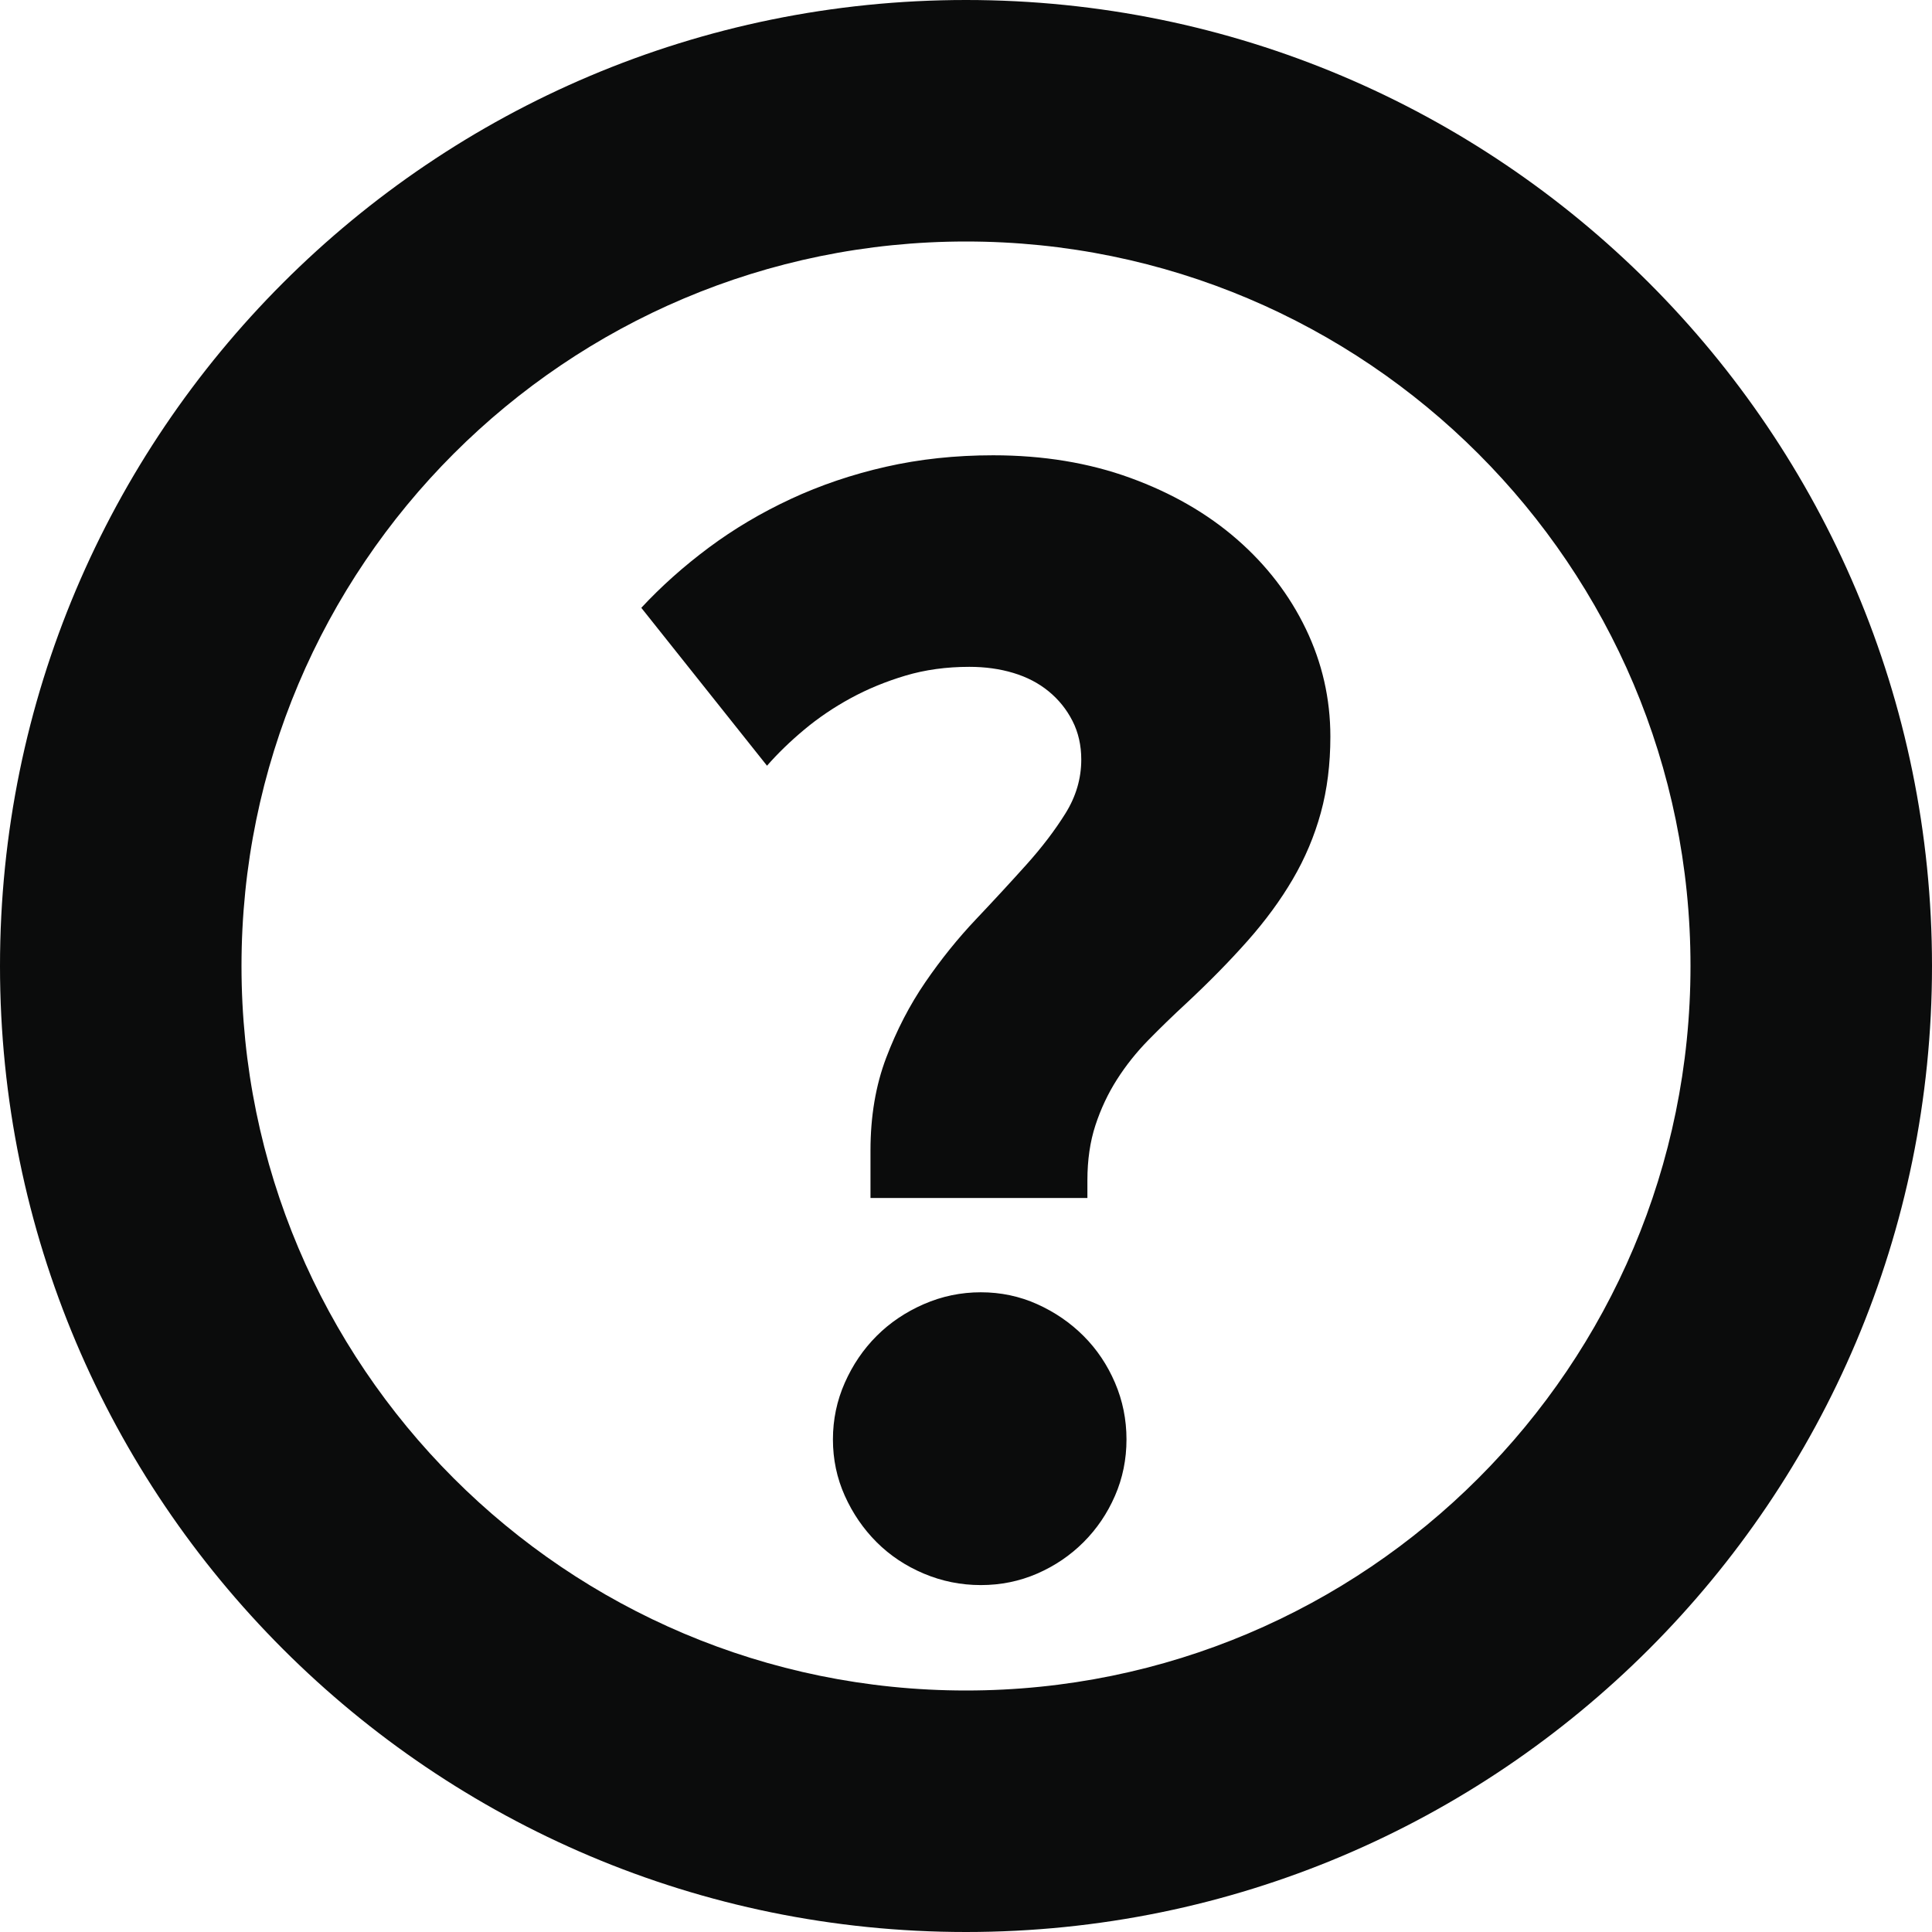
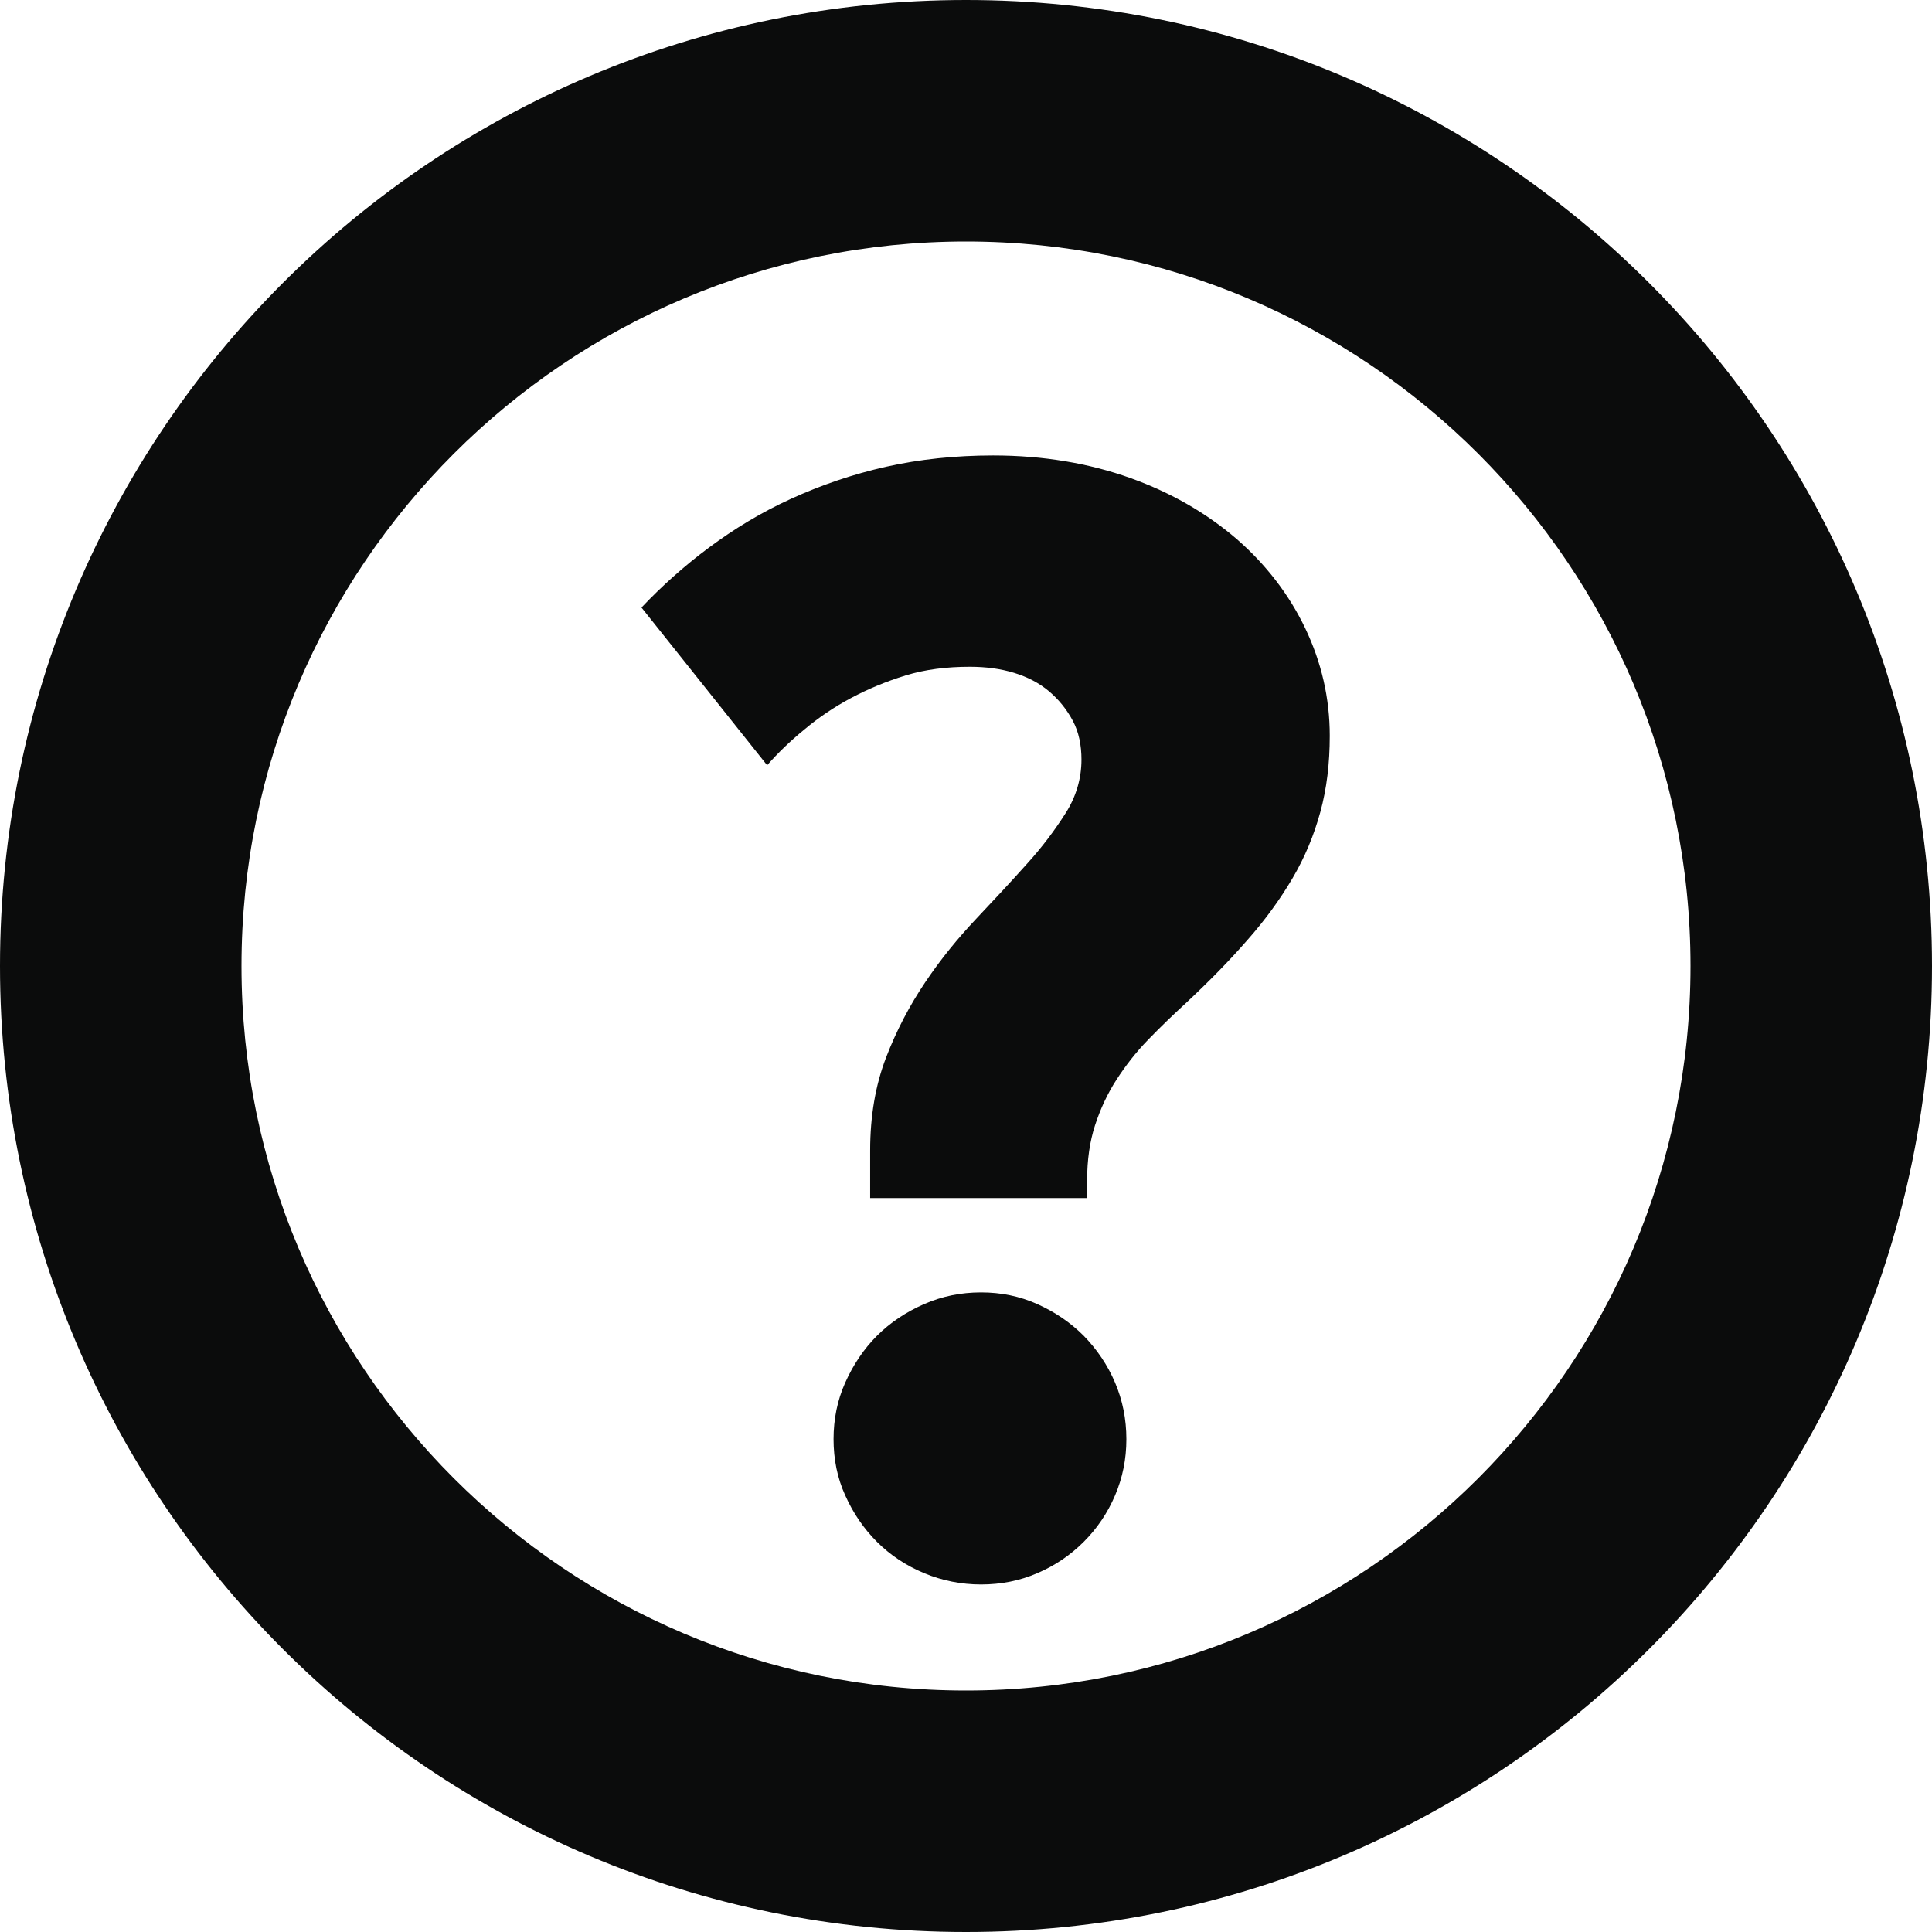
- <svg xmlns="http://www.w3.org/2000/svg" width="512px" height="512px" viewBox="0 0 512 512" version="1.1">
-   <defs />
-   <g id="Page-1" stroke="none" stroke-width="1" fill="none" fill-rule="evenodd">
-     <g id="info" fill="#0B0C0C">
-       <path d="M256,512 C397.385,512 512,397.385 512,256 C512,114.615 397.385,0 256,0 C114.615,0 0,114.615 0,256 C0,397.385 114.615,512 256,512 Z M256,448 C362.039,448 448,362.039 448,256 C448,149.961 362.039,64 256,64 C149.961,64 64,149.961 64,256 C64,362.039 149.961,448 256,448 Z M230.688,317.484 L230.688,304.891 C230.688,295.818 232.076,287.625 234.852,280.312 C237.628,273 241.081,266.331 245.211,260.305 C249.341,254.279 253.81,248.727 258.617,243.648 C263.425,238.57 267.893,233.729 272.023,229.125 C276.154,224.521 279.607,219.984 282.383,215.516 C285.159,211.047 286.547,206.307 286.547,201.297 C286.547,197.505 285.768,194.086 284.211,191.039 C282.654,187.992 280.555,185.385 277.914,183.219 C275.273,181.052 272.159,179.427 268.57,178.344 C264.982,177.26 261.089,176.719 256.891,176.719 C250.797,176.719 245.143,177.497 239.93,179.055 C234.716,180.612 229.875,182.609 225.406,185.047 C220.937,187.484 216.841,190.26 213.117,193.375 C209.393,196.49 206.109,199.672 203.266,202.922 L169.953,161.078 C175.234,155.391 181.193,150.076 187.828,145.133 C194.464,140.19 201.708,135.891 209.562,132.234 C217.417,128.578 225.812,125.734 234.75,123.703 C243.688,121.672 253.167,120.656 263.188,120.656 C276.458,120.656 288.578,122.654 299.547,126.648 C310.516,130.643 319.927,136.06 327.781,142.898 C335.635,149.737 341.729,157.659 346.062,166.664 C350.396,175.669 352.562,185.182 352.562,195.203 C352.562,202.516 351.716,209.253 350.023,215.414 C348.331,221.576 345.859,227.432 342.609,232.984 C339.359,238.536 335.365,243.987 330.625,249.336 C325.885,254.685 320.469,260.203 314.375,265.891 C310.854,269.141 307.503,272.391 304.32,275.641 C301.138,278.891 298.362,282.378 295.992,286.102 C293.622,289.826 291.727,293.854 290.305,298.188 C288.883,302.521 288.172,307.396 288.172,312.812 L288.172,317.484 L230.688,317.484 Z M220.734,381.469 C220.734,376.187 221.784,371.177 223.883,366.438 C225.982,361.698 228.792,357.568 232.312,354.047 C235.833,350.526 239.997,347.716 244.805,345.617 C249.612,343.518 254.656,342.469 259.938,342.469 C265.219,342.469 270.195,343.518 274.867,345.617 C279.539,347.716 283.635,350.526 287.156,354.047 C290.677,357.568 293.453,361.698 295.484,366.438 C297.516,371.177 298.531,376.187 298.531,381.469 C298.531,386.75 297.516,391.727 295.484,396.398 C293.453,401.07 290.677,405.167 287.156,408.688 C283.635,412.208 279.539,414.984 274.867,417.016 C270.195,419.047 265.219,420.062 259.938,420.062 C254.656,420.062 249.612,419.047 244.805,417.016 C239.997,414.984 235.833,412.208 232.312,408.688 C228.792,405.167 225.982,401.07 223.883,396.398 C221.784,391.727 220.734,386.75 220.734,381.469 Z" />
-     </g>
+ <svg xmlns="http://www.w3.org/2000/svg" version="1.1" id="Layer_1" x="0px" y="0px" viewBox="0 0 512 512" enable-background="new 0 0 512 512" xml:space="preserve">
+   <g>
+     <path fill="#0B0C0C" d="M256,0C114.6,0,0,114.6,0,256s114.6,256,256,256s256-114.6,256-256S397.4,0,256,0z M256,448   c-106,0-192-86-192-192S150,64,256,64s192,86,192,192S362,448,256,448z" />
+     <path fill="#0B0C0C" d="M327.8,142.9c-7.9-6.8-17.3-12.3-28.2-16.2s-23.1-6-36.4-6c-10,0-19.5,1-28.4,3s-17.3,4.9-25.2,8.5   s-15.1,8-21.7,12.9s-12.6,10.3-17.9,15.9l33.3,41.8c2.8-3.2,6.1-6.4,9.9-9.5c3.7-3.1,7.8-5.9,12.3-8.3s9.3-4.4,14.5-6   s10.9-2.3,17-2.3c4.2,0,8.1,0.5,11.7,1.6c3.6,1.1,6.7,2.7,9.3,4.9s4.7,4.8,6.3,7.8s2.3,6.5,2.3,10.3c0,5-1.4,9.8-4.2,14.2   s-6.2,9-10.4,13.6c-4.1,4.6-8.6,9.4-13.4,14.5c-4.8,5.1-9.3,10.6-13.4,16.7s-7.6,12.7-10.4,20c-2.8,7.3-4.2,15.5-4.2,24.6v12.6   h57.5v-4.7c0-5.4,0.7-10.3,2.1-14.6c1.4-4.3,3.3-8.4,5.7-12.1c2.4-3.7,5.1-7.2,8.3-10.5c3.2-3.3,6.5-6.5,10.1-9.8   c6.1-5.7,11.5-11.2,16.2-16.6c4.7-5.3,8.7-10.8,12-16.4c3.3-5.6,5.7-11.4,7.4-17.6c1.7-6.2,2.5-12.9,2.5-20.2   c0-10-2.2-19.5-6.5-28.5C341.7,157.7,335.6,149.7,327.8,142.9z" />
+     <path fill="#0B0C0C" d="M287.2,354c-3.5-3.5-7.6-6.3-12.3-8.4c-4.7-2.1-9.6-3.1-14.9-3.1c-5.3,0-10.3,1-15.1,3.1   c-4.8,2.1-9,4.9-12.5,8.4c-3.5,3.5-6.3,7.7-8.4,12.4c-2.1,4.7-3.1,9.7-3.1,15c0,5.3,1,10.3,3.1,14.9c2.1,4.7,4.9,8.8,8.4,12.3   c3.5,3.5,7.7,6.3,12.5,8.3s9.9,3,15.1,3c5.3,0,10.3-1,14.9-3c4.7-2,8.8-4.8,12.3-8.3c3.5-3.5,6.3-7.6,8.3-12.3c2-4.7,3-9.6,3-14.9   c0-5.3-1-10.3-3-15C293.5,361.7,290.7,357.6,287.2,354z" />
  </g>
</svg>
